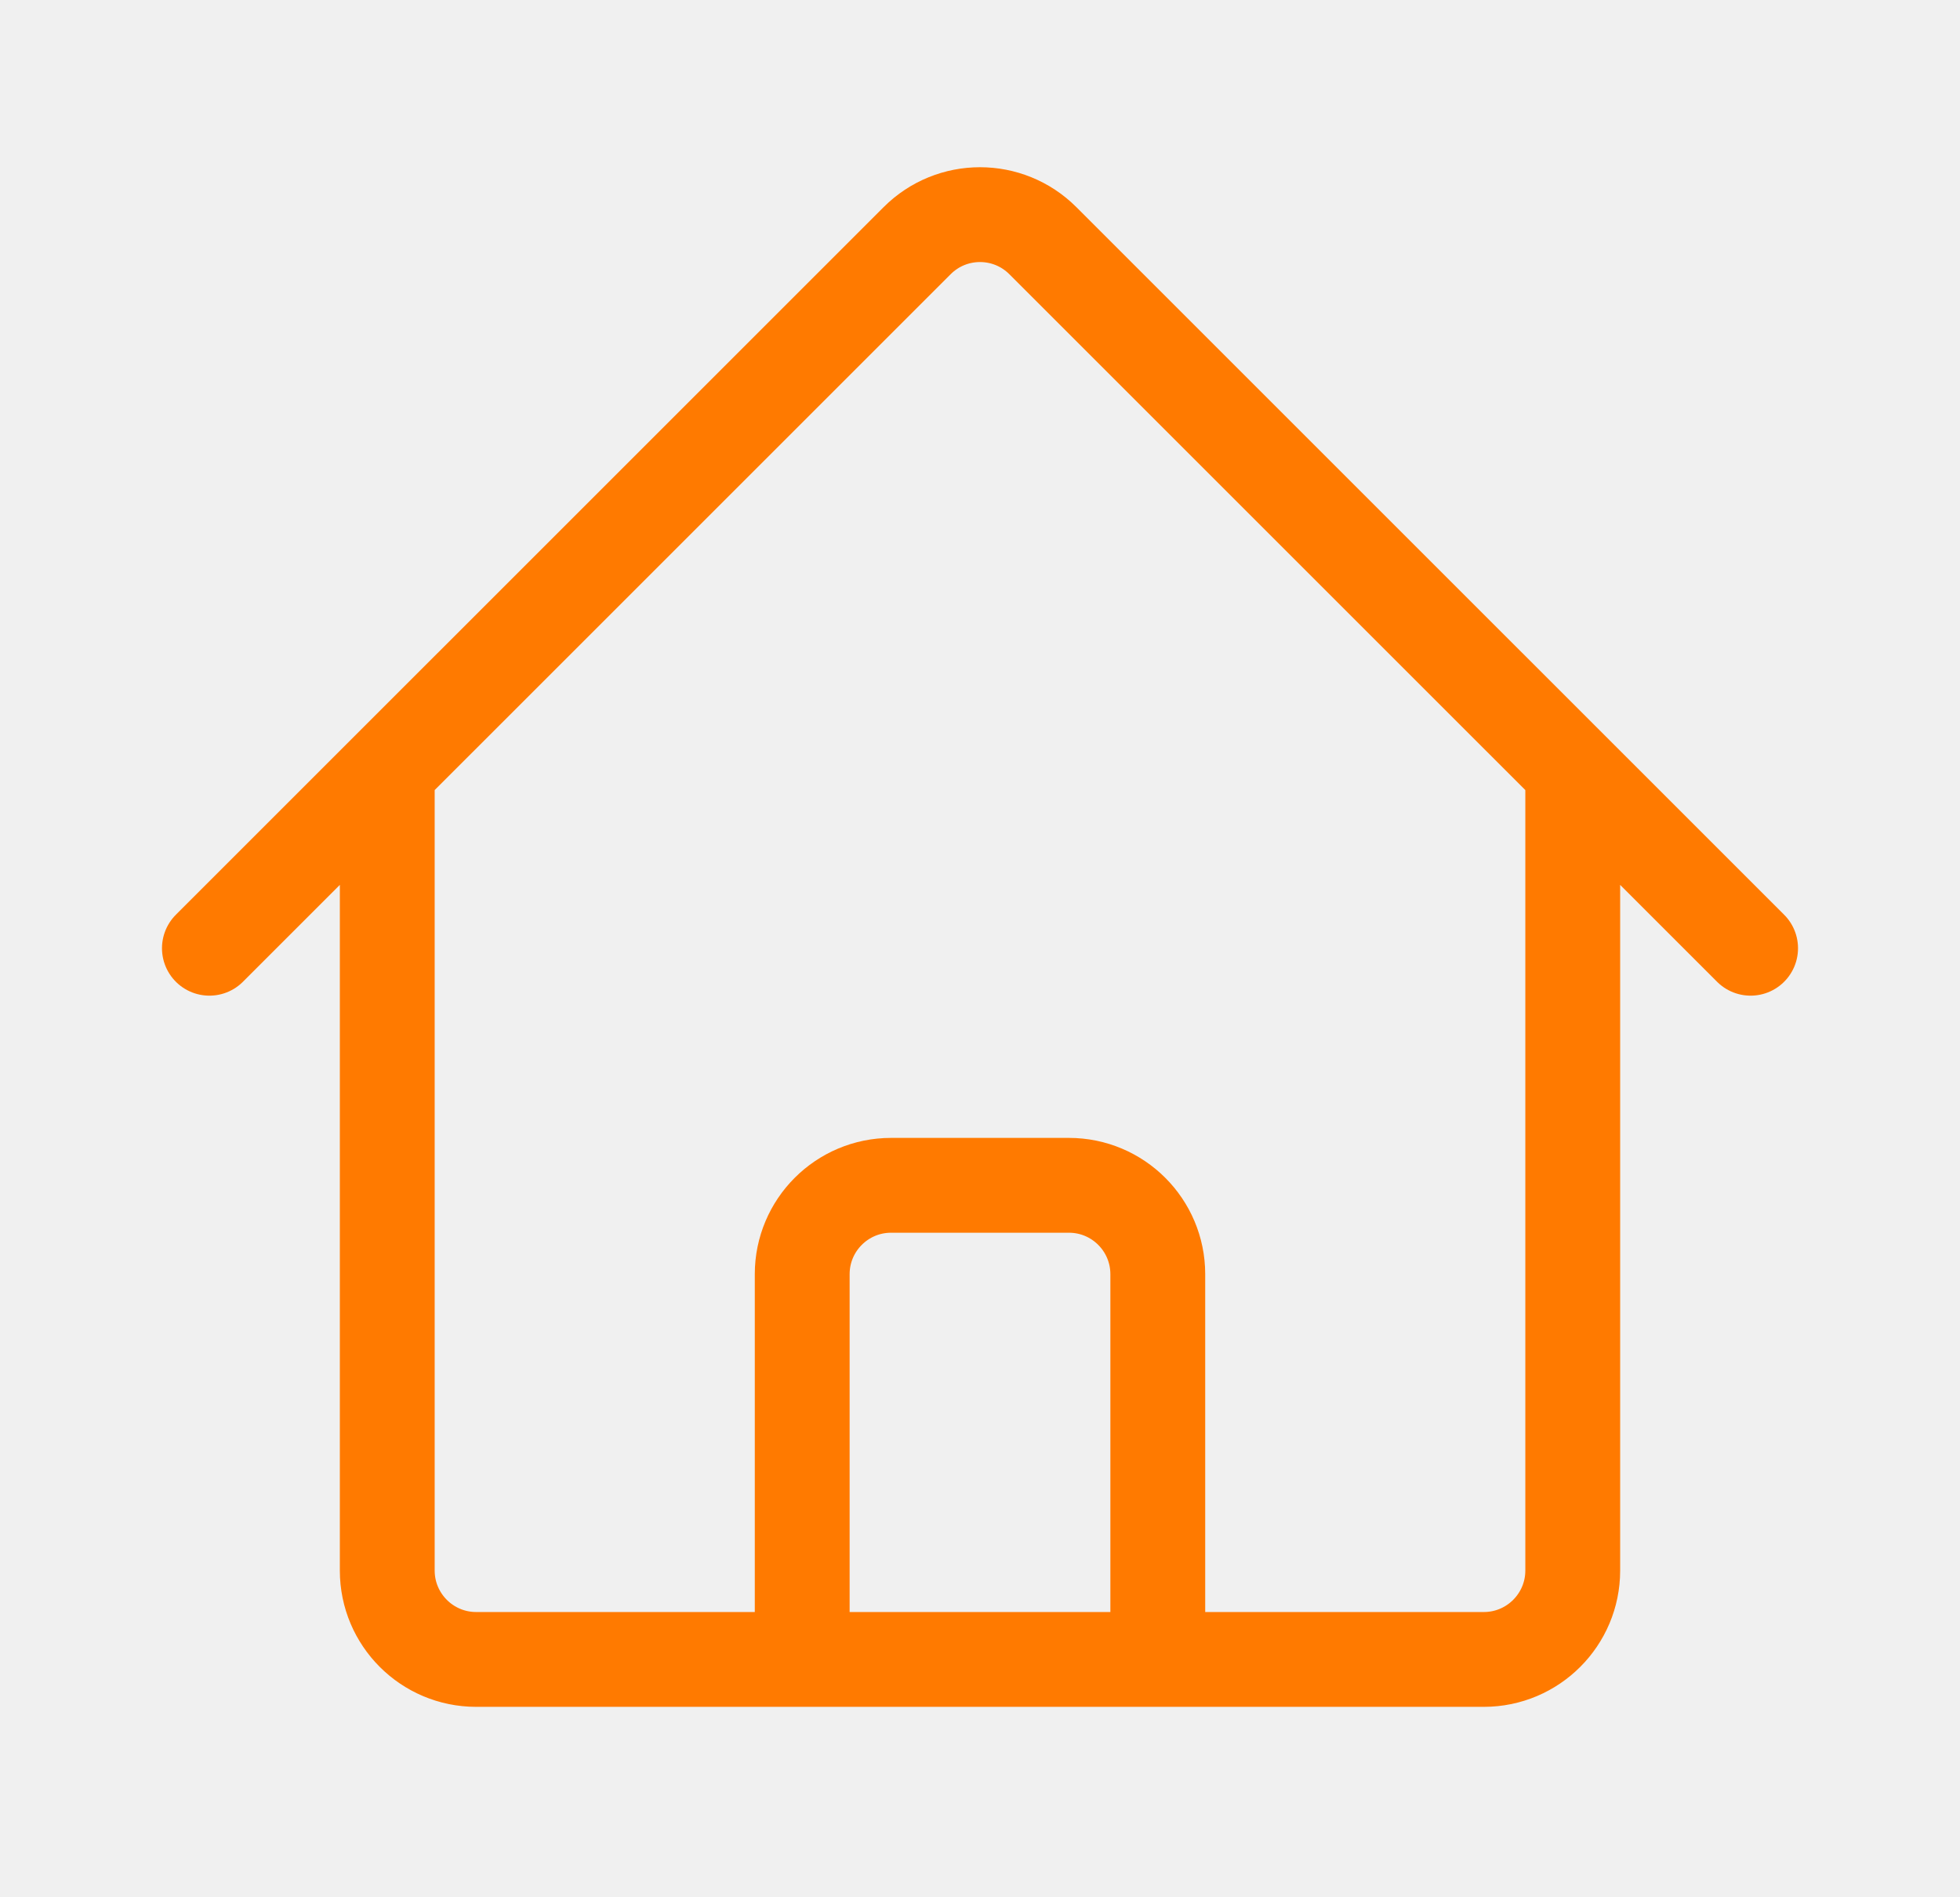
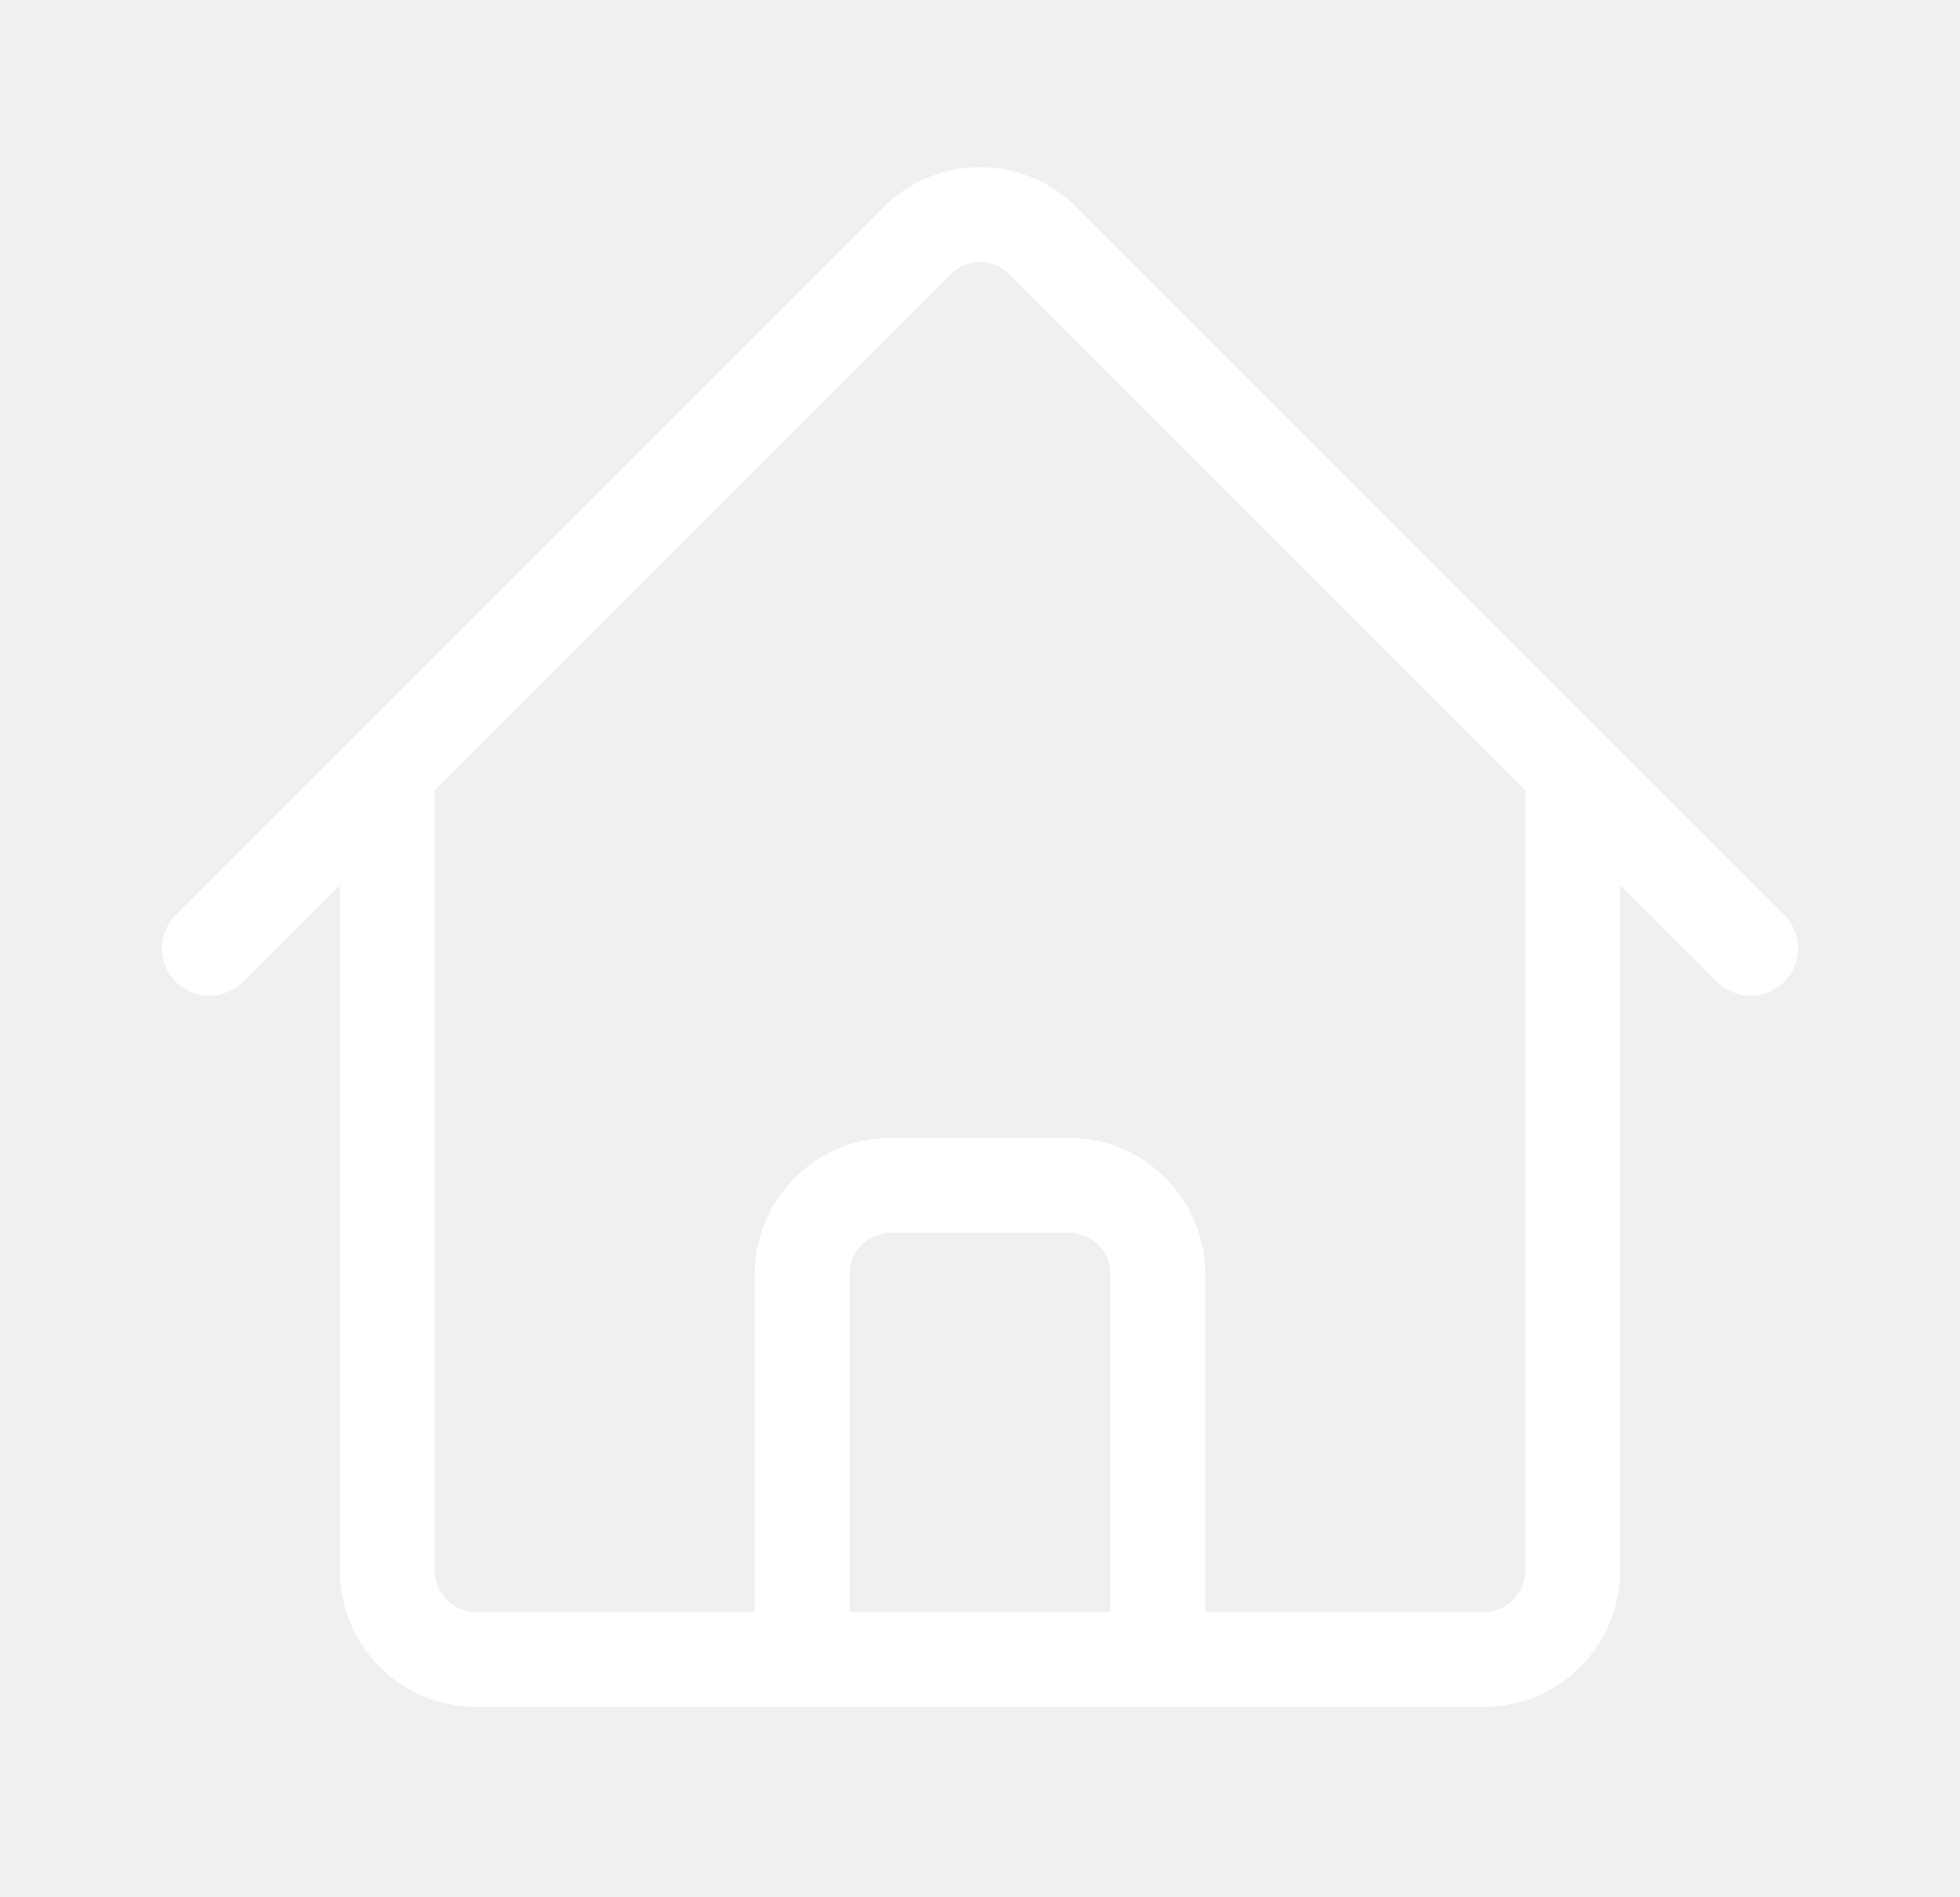
<svg xmlns="http://www.w3.org/2000/svg" width="31" height="30" viewBox="0 0 31 30" fill="none">
  <g id="heroicons-outline/home">
-     <path id="Vector" d="M3.312 15L14.506 3.807C15.055 3.258 15.945 3.258 16.494 3.807L27.688 15M6.125 12.188V24.844C6.125 25.62 6.755 26.25 7.531 26.25H12.688V20.156C12.688 19.38 13.317 18.75 14.094 18.75H16.906C17.683 18.75 18.312 19.38 18.312 20.156V26.25H23.469C24.245 26.25 24.875 25.62 24.875 24.844V12.188M10.812 26.25H21.125" stroke="#FF7A00" stroke-width="1.5" stroke-linecap="round" stroke-linejoin="round" />
+     <path id="Vector" d="M3.312 15L14.506 3.807C15.055 3.258 15.945 3.258 16.494 3.807L27.688 15M6.125 12.188V24.844C6.125 25.62 6.755 26.25 7.531 26.25H12.688V20.156C12.688 19.38 13.317 18.75 14.094 18.75H16.906C17.683 18.75 18.312 19.38 18.312 20.156V26.25H23.469C24.245 26.25 24.875 25.62 24.875 24.844V12.188M10.812 26.25H21.125" stroke="#ffffff" stroke-width="1.5" stroke-linecap="round" stroke-linejoin="round" />
  </g>
</svg>
